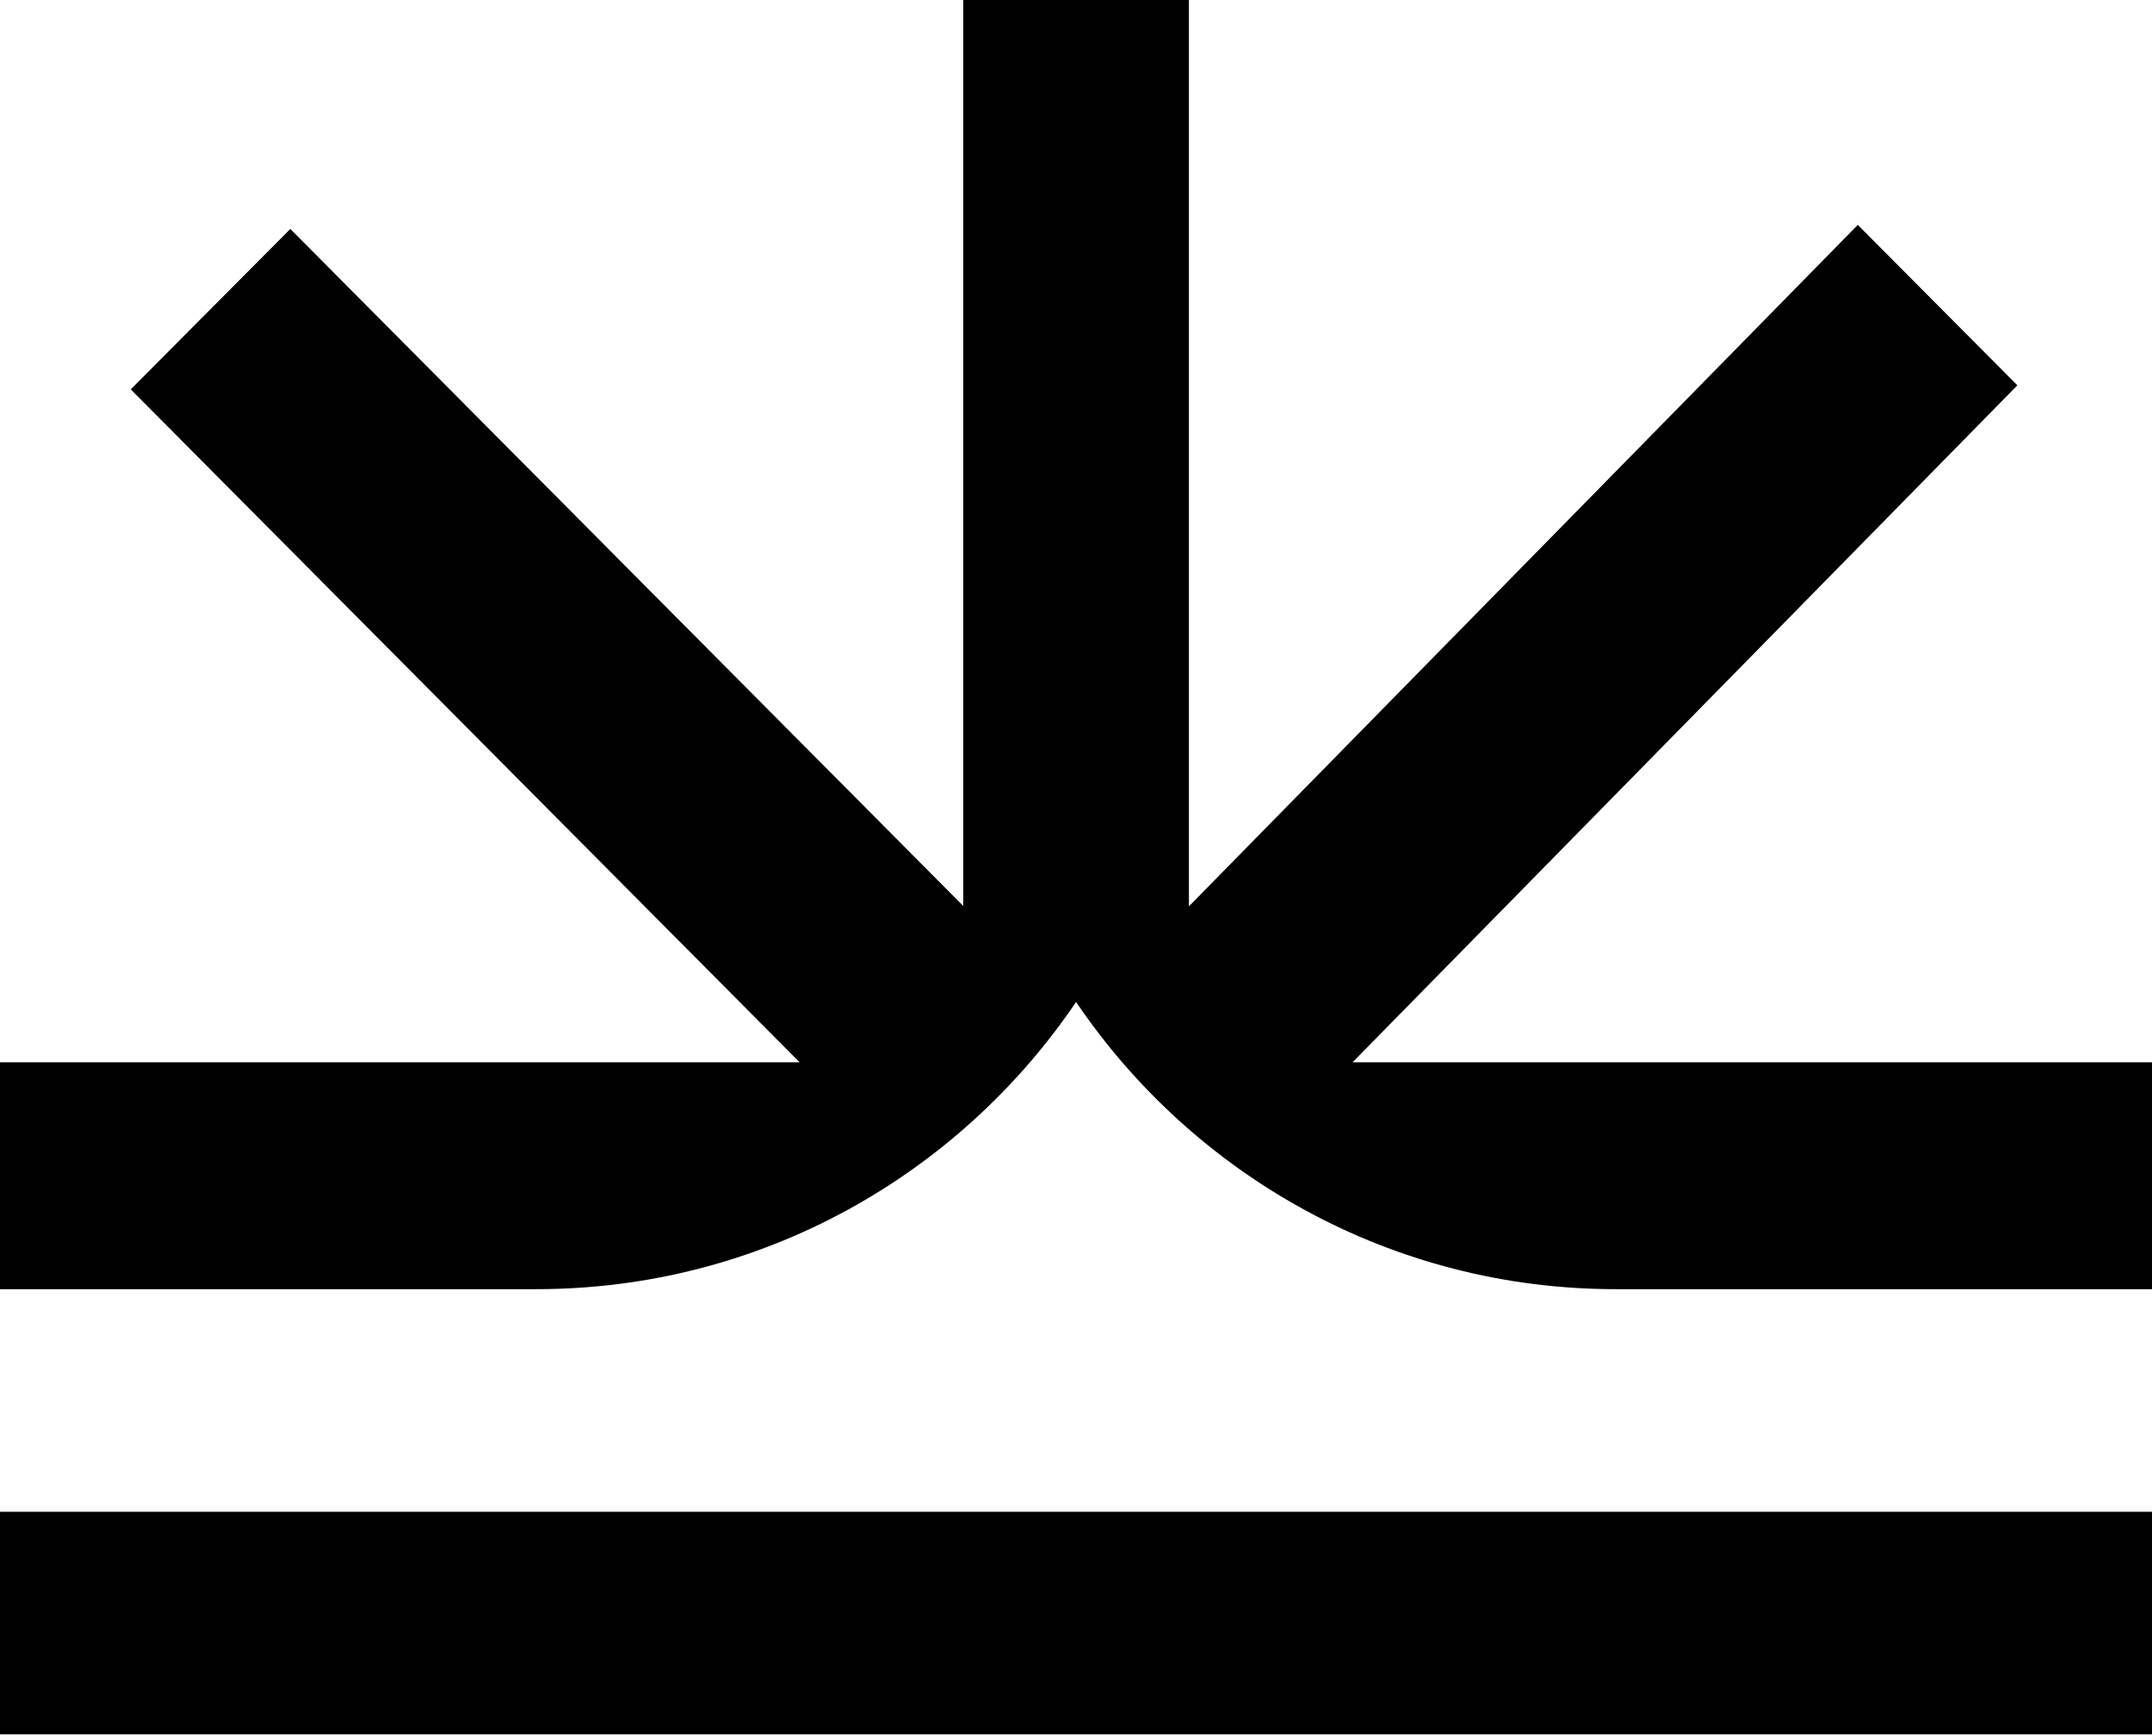
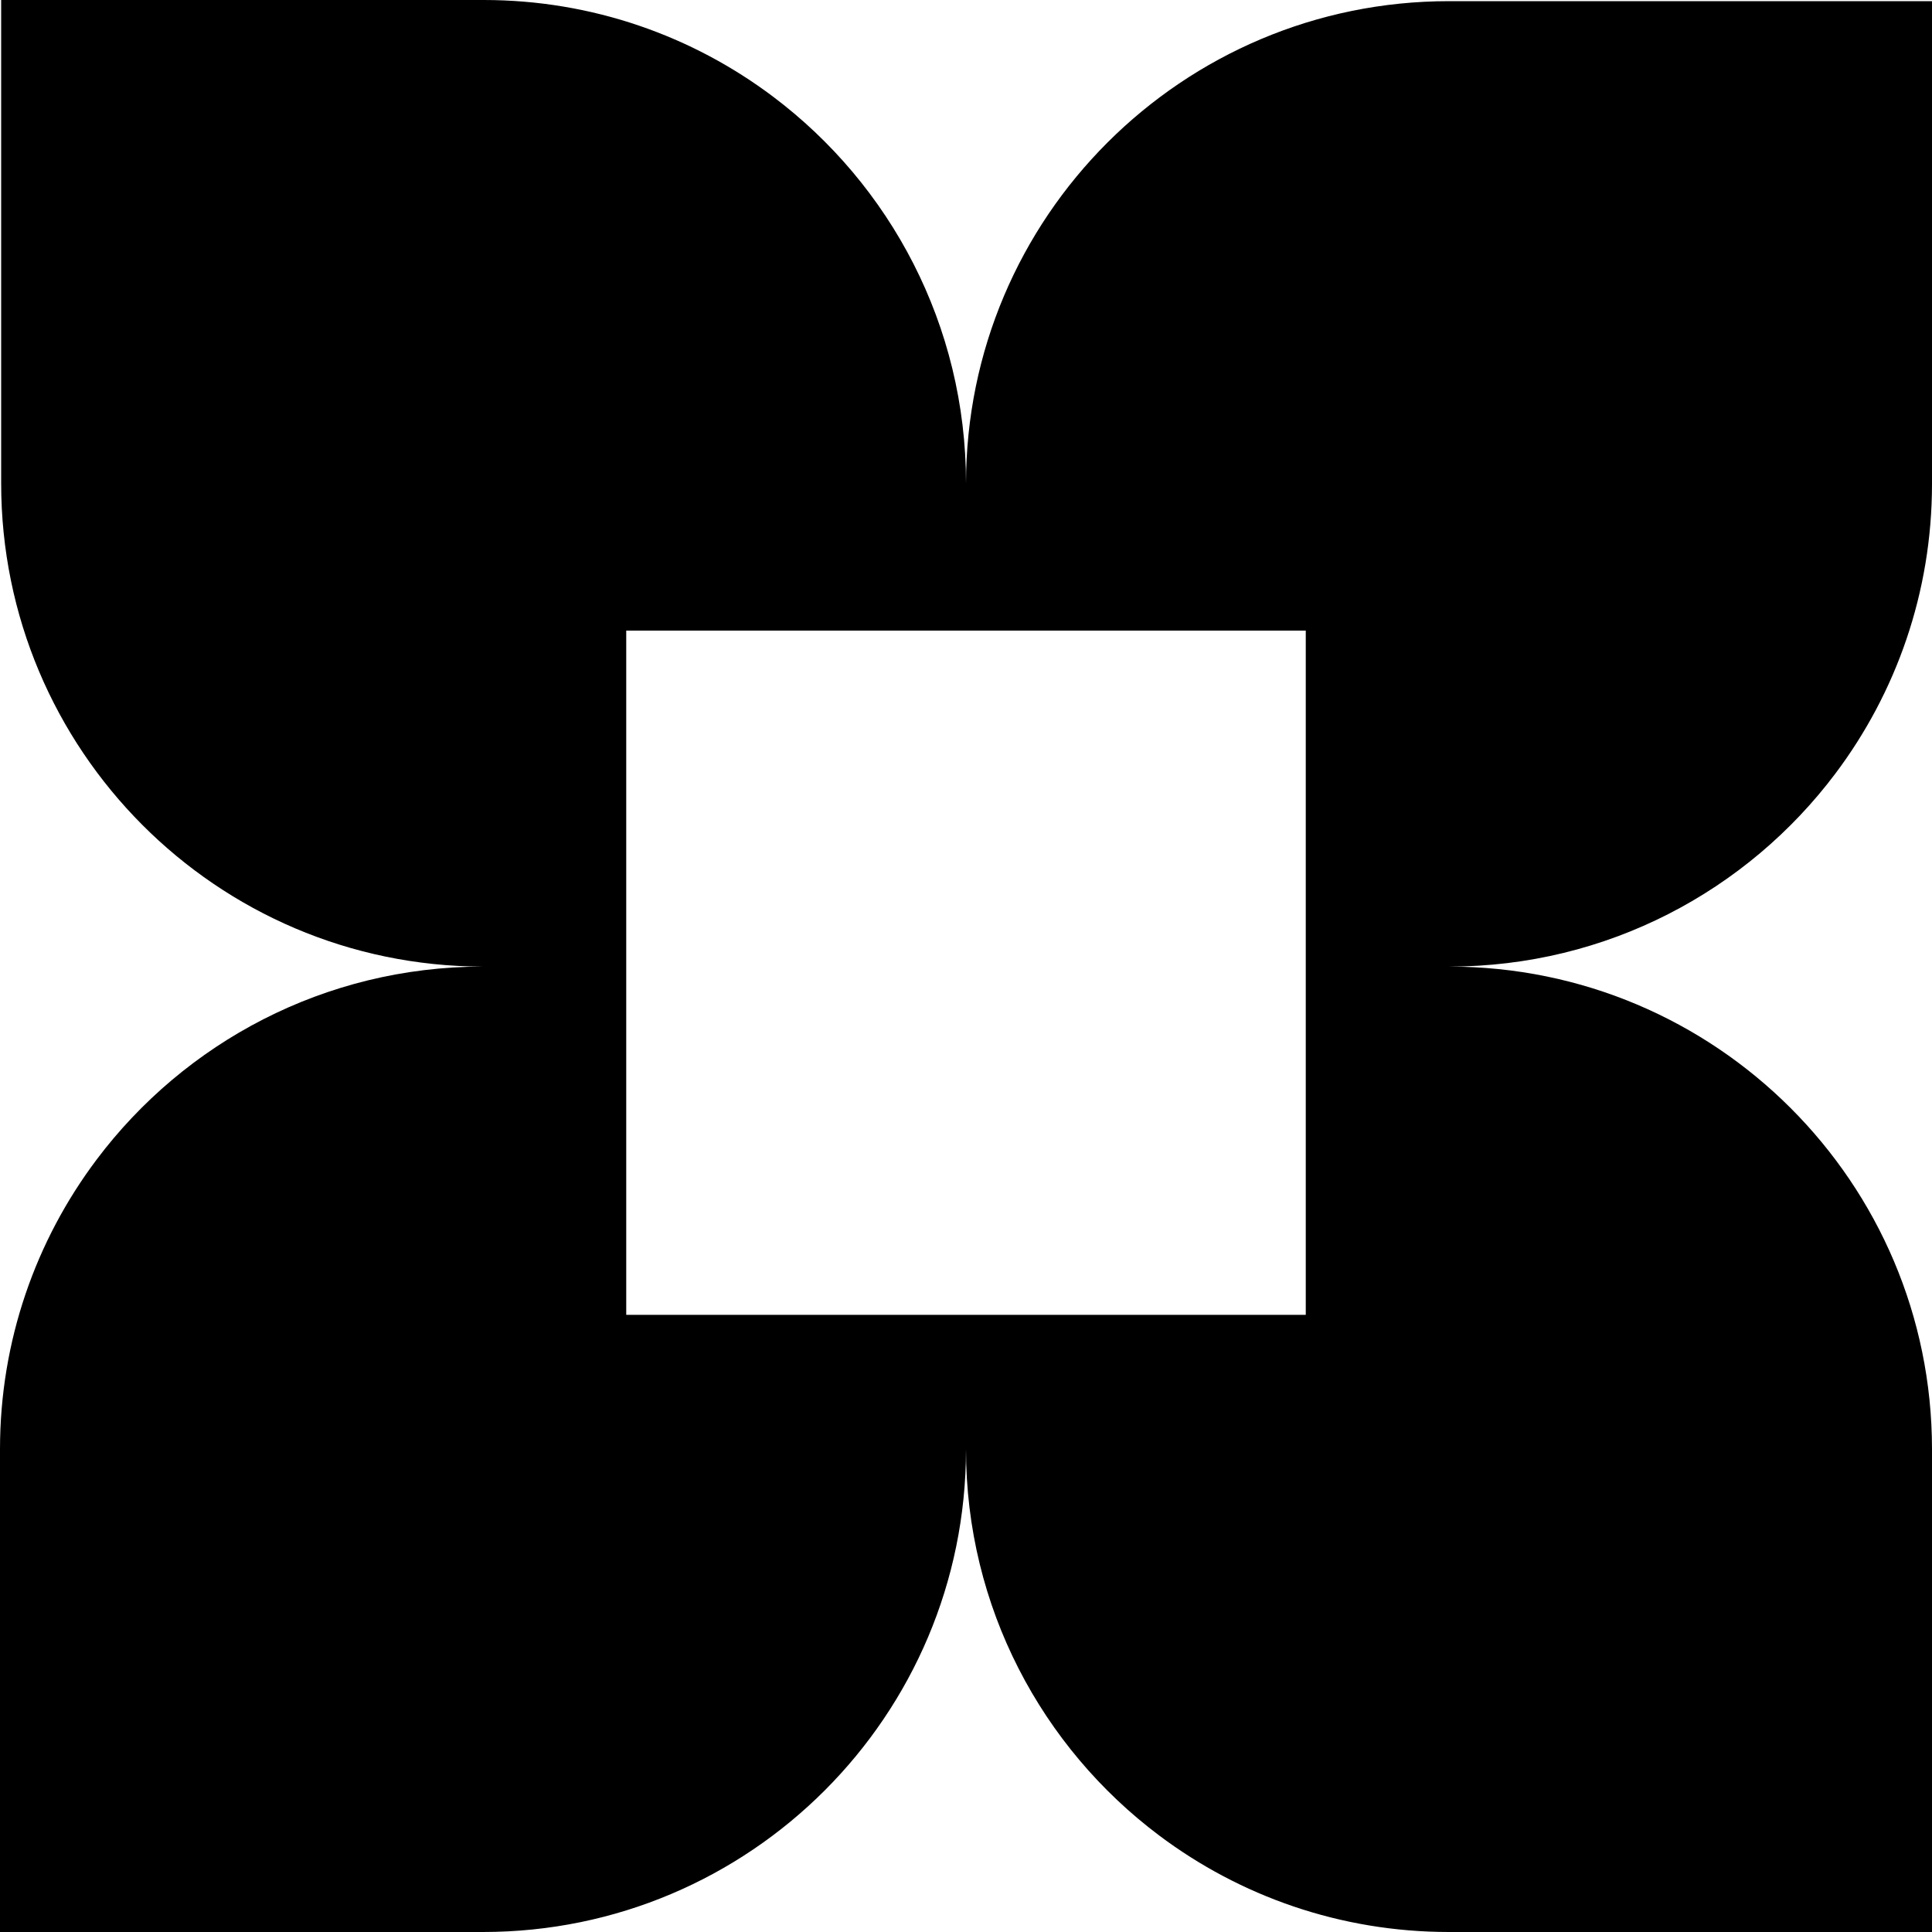
- <svg xmlns="http://www.w3.org/2000/svg" viewBox="0 0 657 530" fill="none">
-   <path d="M0 461.599H657V529.565H0V461.599Z" fill="currentColor" />
-   <path d="M362.973 0V276.74L567.181 68.669L615.898 117.65L412.924 324.364H657V393.631H493.297C424.801 393.631 364.38 358.876 328.525 305.948C292.671 358.875 232.25 393.631 163.753 393.631L0 393.634V324.364H244.127L39.919 118.89L88.637 69.909L294.078 276.623V0H362.973Z" fill="currentColor" />
+ <svg xmlns="http://www.w3.org/2000/svg" viewBox="0 0 340 340" fill="none">
+   <path fill="currentColor" fill-rule="evenodd" clip-rule="evenodd" d="M85.131 0C104.232 0.006 121.859 6.332 136.041 17.004C156.662 32.521 170 57.225 170 85.051V85.107C170.025 38.213 208.071 0.204 255 0.204H340V85.183C339.994 104.295 333.671 121.933 323.006 136.123C307.498 156.756 282.809 170.103 255 170.103C301.93 170.103 339.977 208.112 340 255.008V340H255C235.865 340 218.206 333.681 204 323.017C183.354 307.518 170 282.843 170 255.051C170 301.953 131.967 339.977 85.043 340H0V255.051C5.70642e-05 235.927 6.323 218.28 16.994 204.082C32.487 183.469 57.143 170.128 84.919 170.103C38.115 170.004 0.204 131.962 0.204 85.051V0H85.131ZM110.207 110.972V231.389H229.793V110.972H110.207Z" />
</svg>
